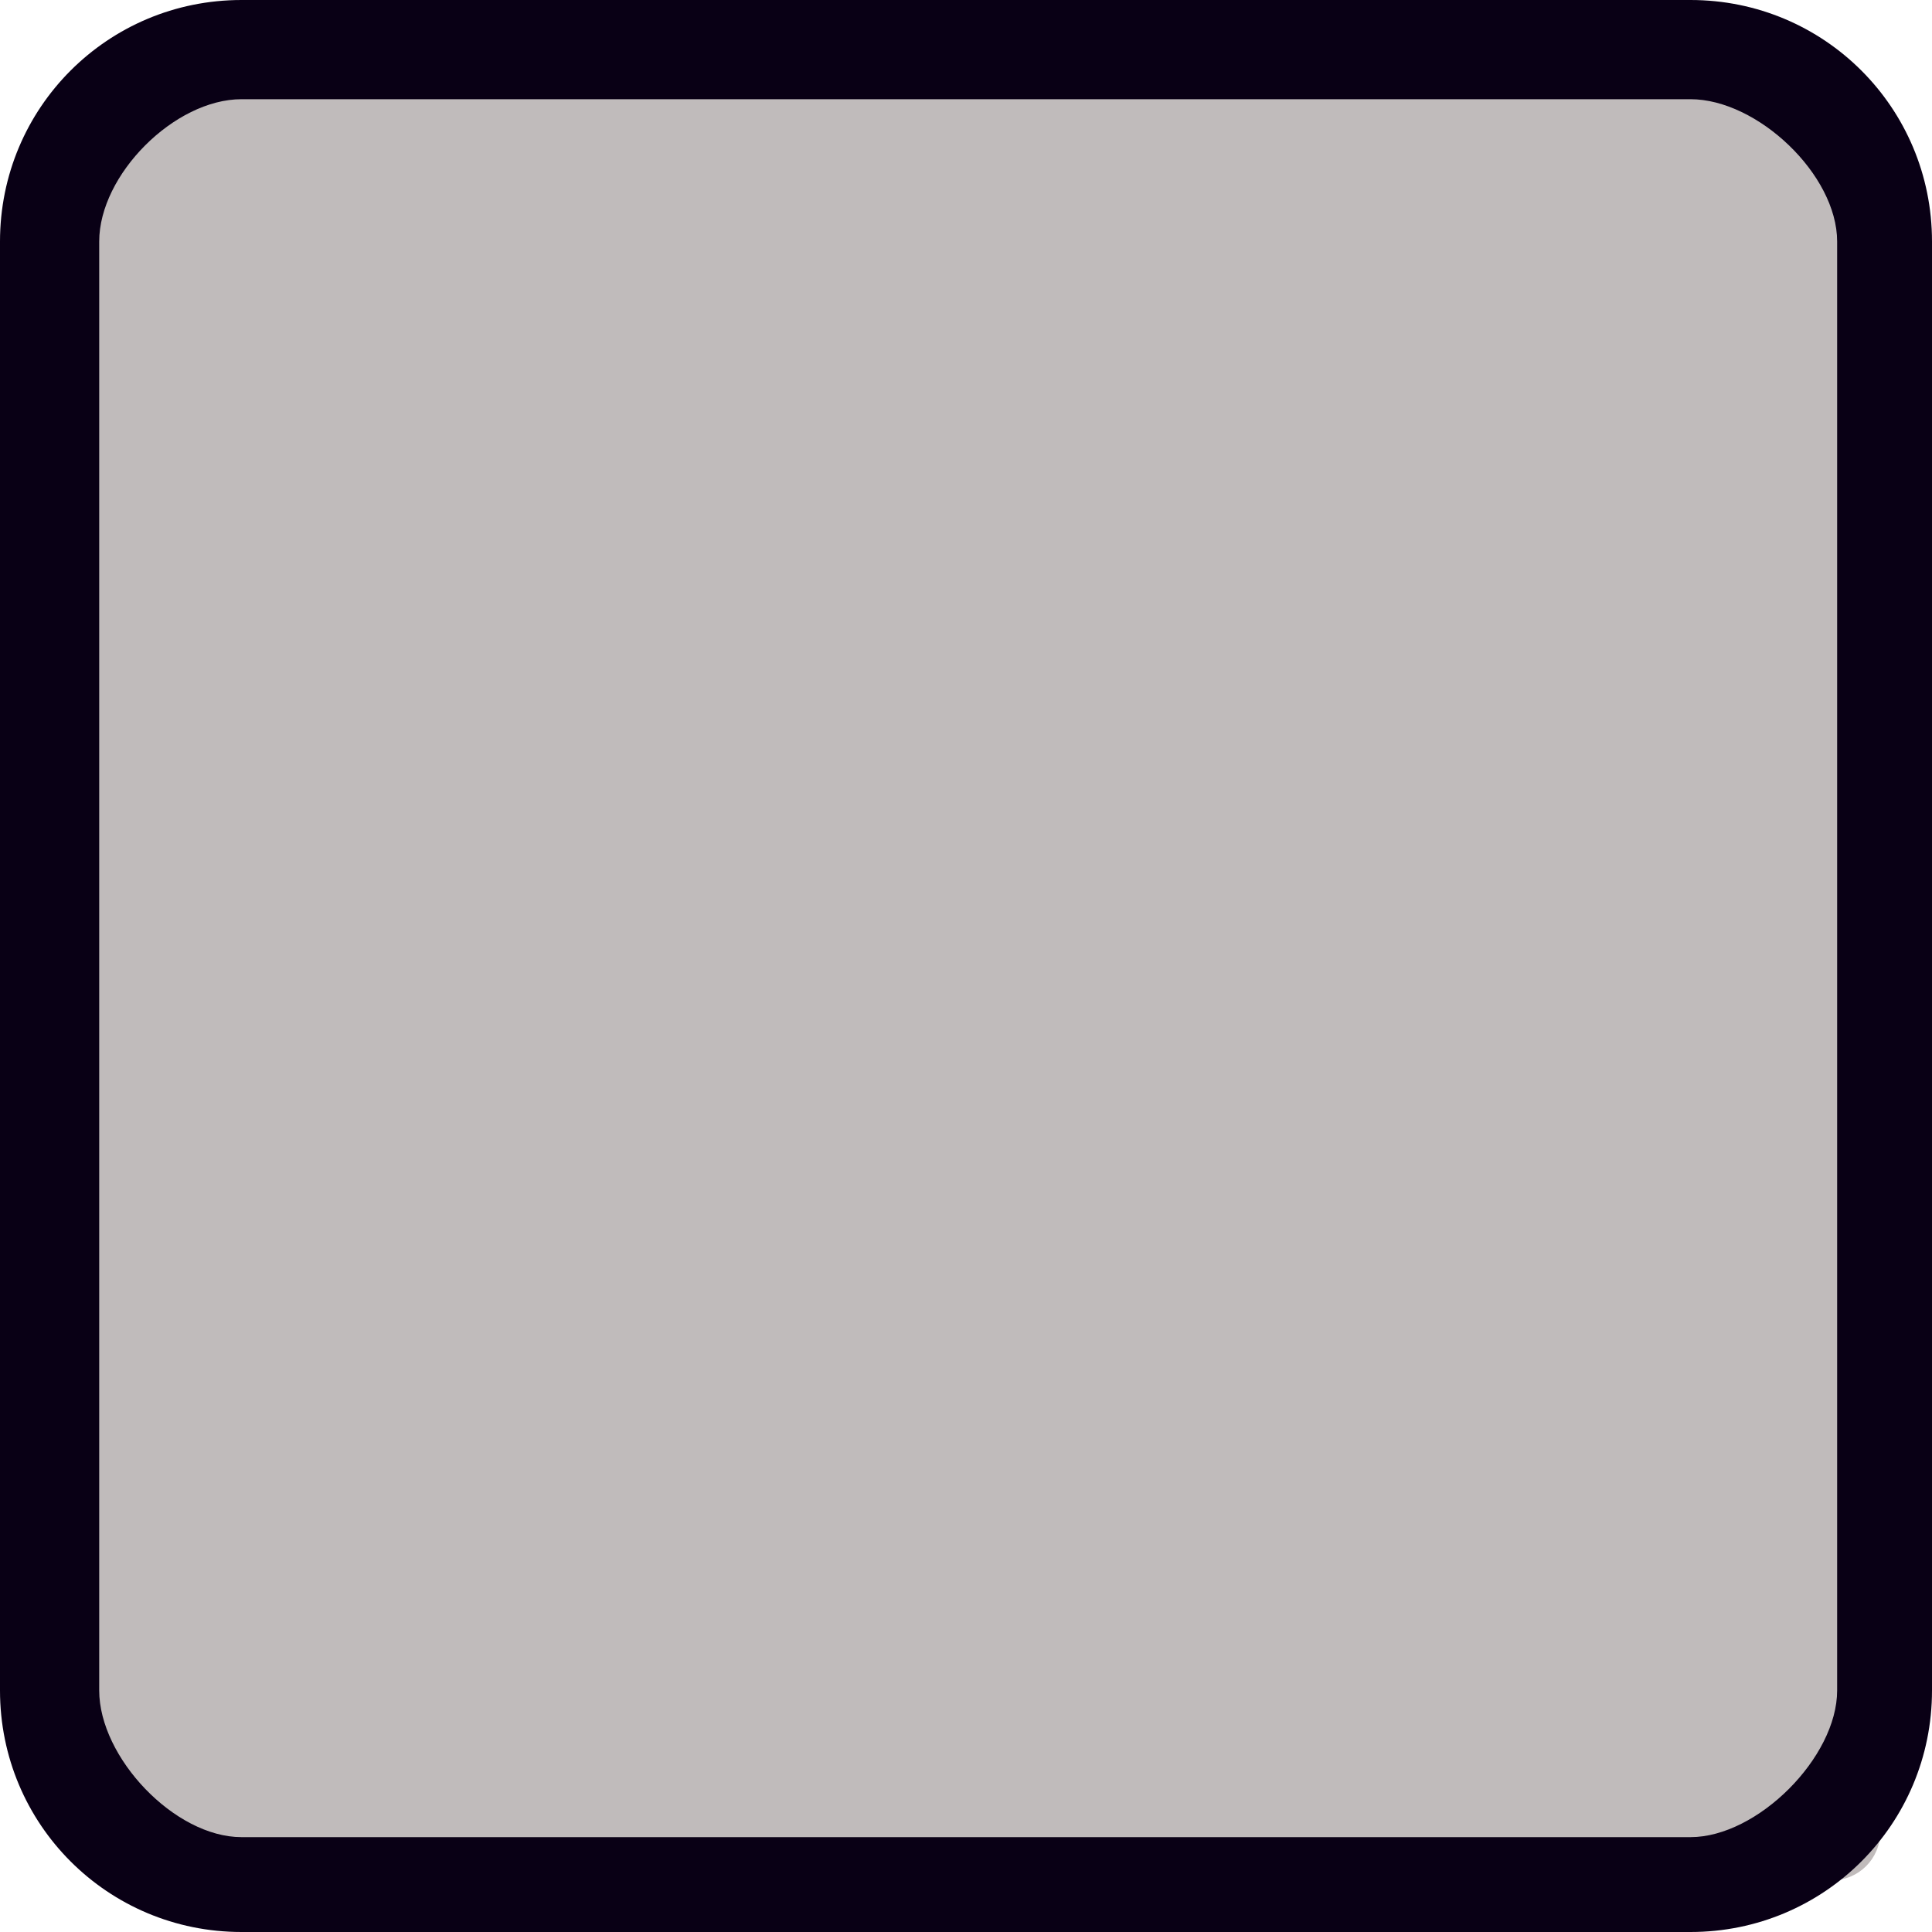
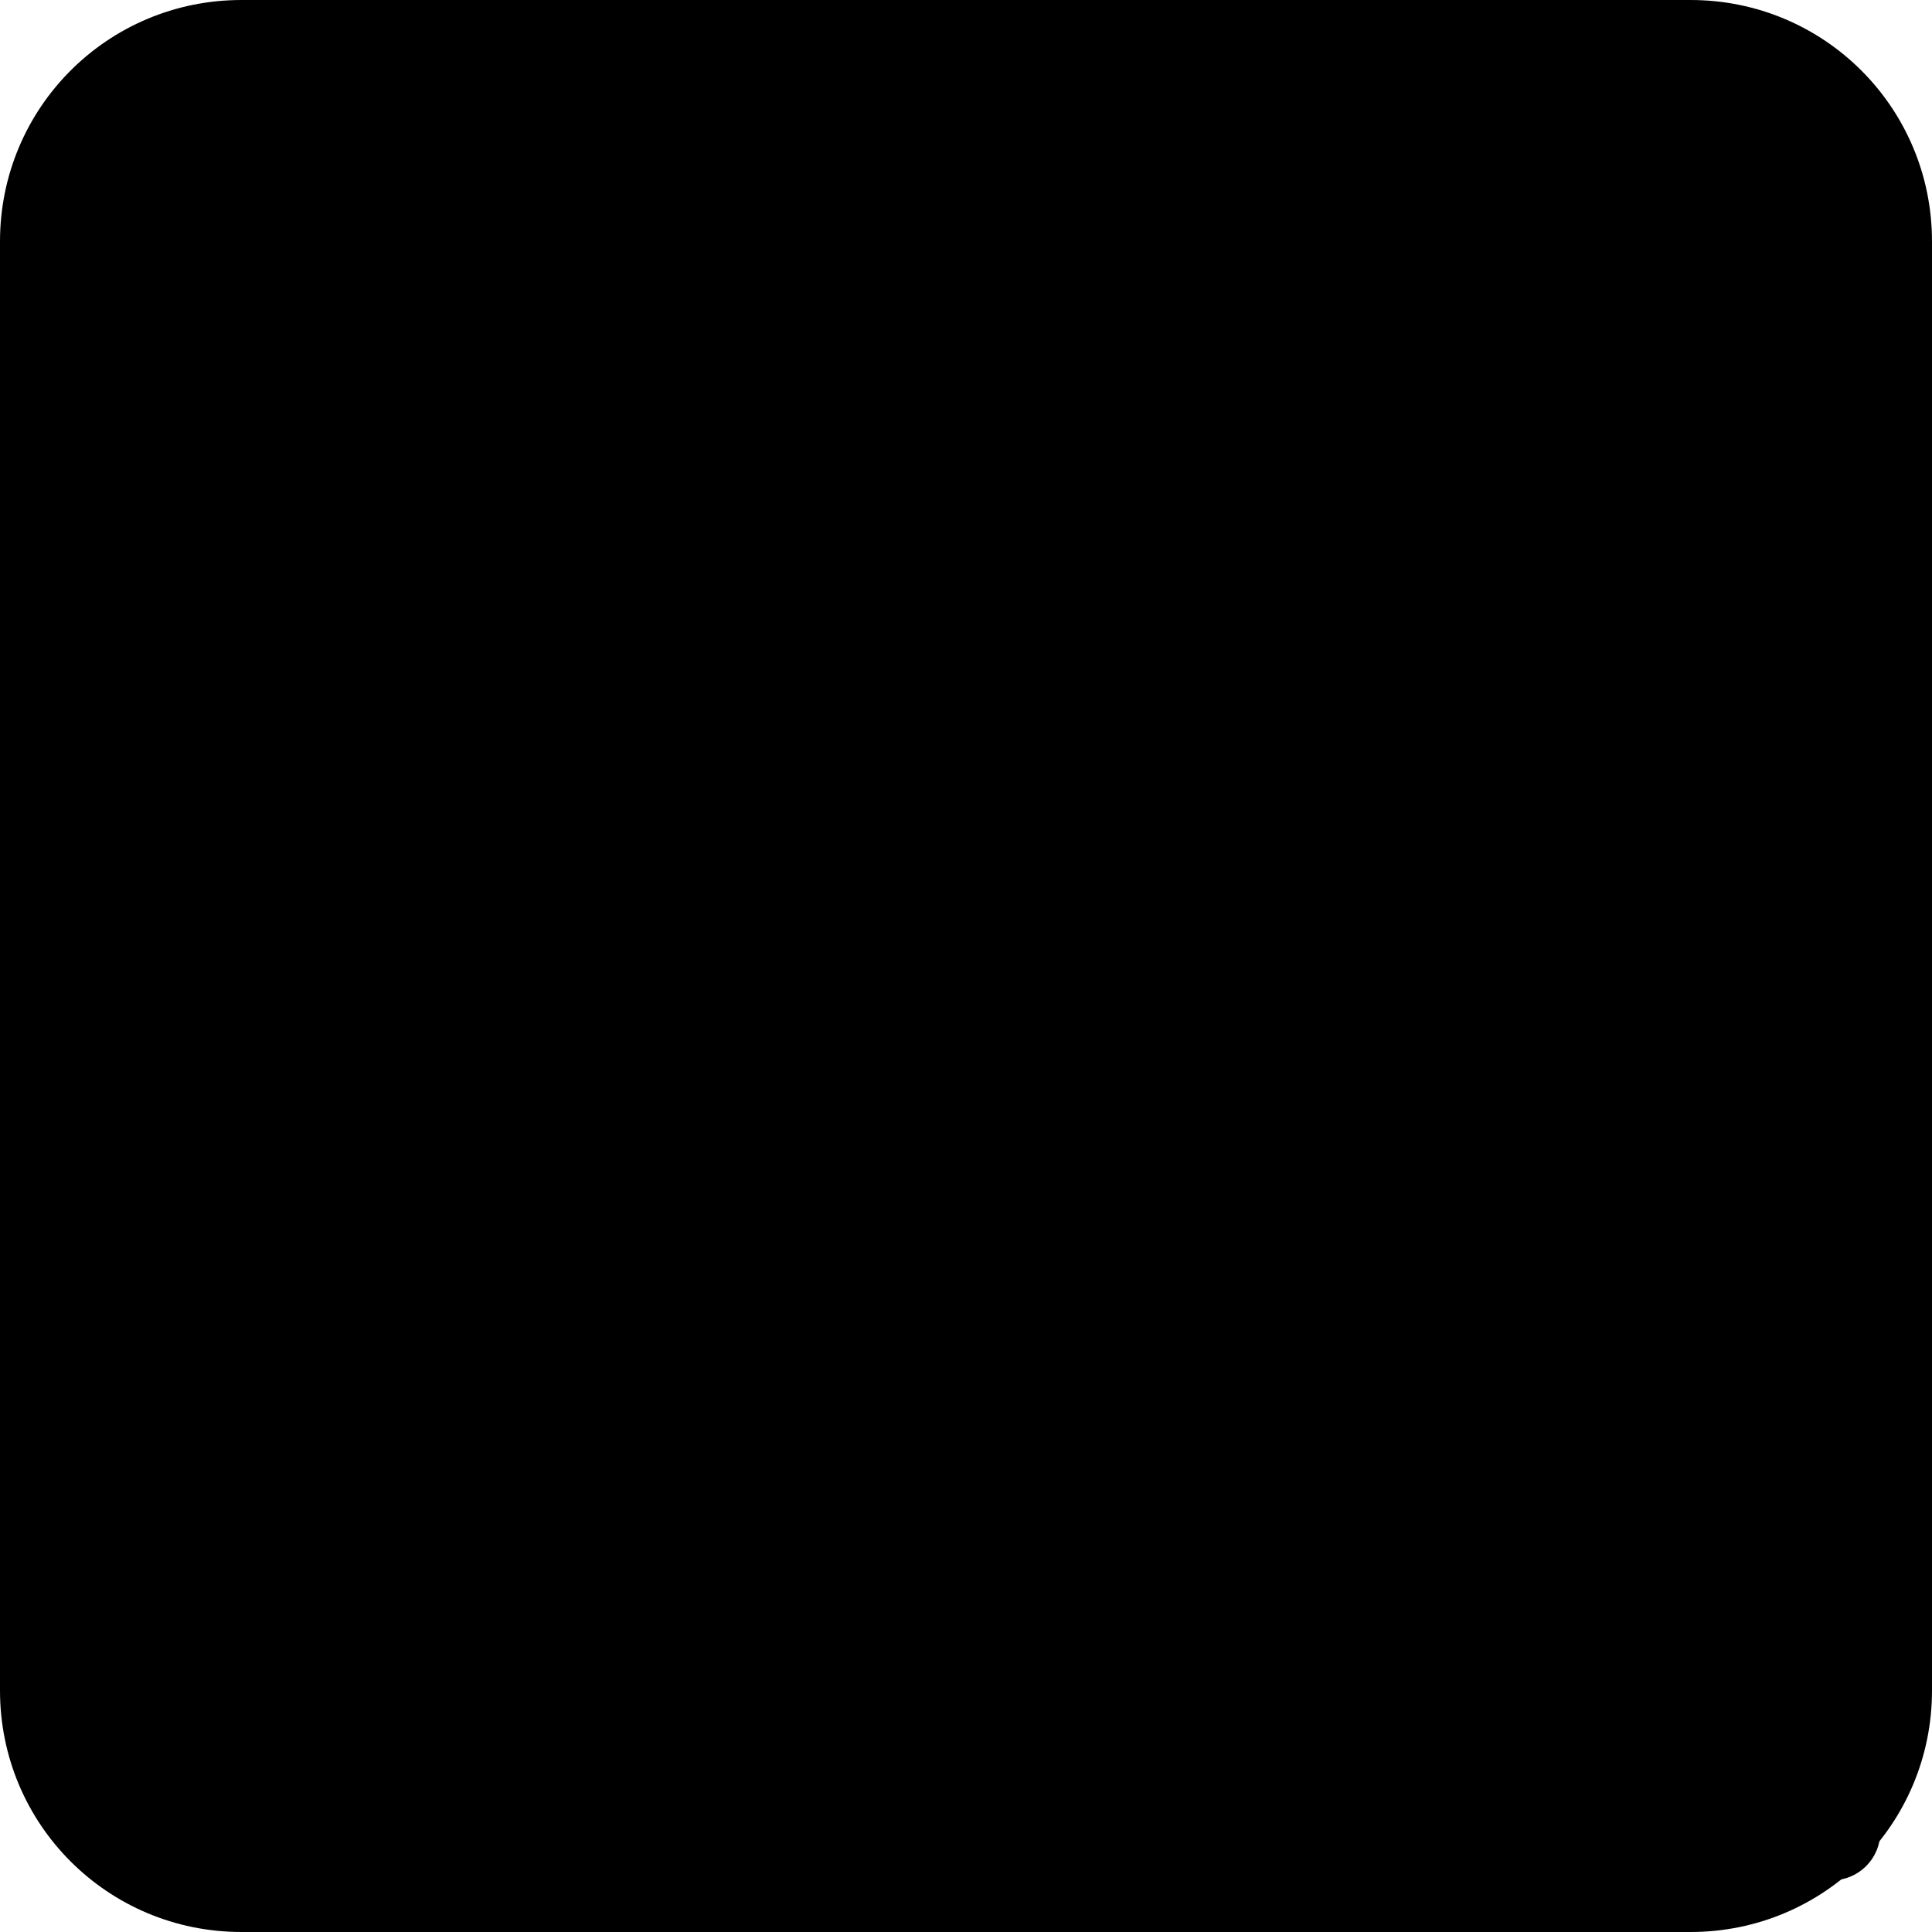
<svg xmlns="http://www.w3.org/2000/svg" viewBox="0 0 40 40">
  <g transform="translate(0 -1012.362)">
-     <rect width="37.5" x="1.429" y="1013.791" rx="1" height="37.5" style="fill:#c0bbbb" />
-     <path style="fill:#090015" d="m 5,1012.362 c -2.77,0 -5,2.23 -5,5 l 0,30 c 0,2.77 2.23,5 5,5 l 30,0 c 2.77,0 5,-2.23 5,-5 l 0,-30 c 0,-2.77 -2.23,-5 -5,-5 z m 0,2.054 30,0 c 1.385,0 3.036,1.561 3.036,2.946 l 0,30 c 0,1.385 -1.651,3.036 -3.036,3.036 l -30,0 c -1.385,0 -2.946,-1.651 -2.946,-3.036 l 0,-30 c 0,-1.385 1.561,-2.946 2.946,-2.946 z" />
+     <rect width="37.5" x="1.429" y="1013.791" rx="1" height="37.5" style="fill:#%TXT_BG%" />
+     <path style="fill:#%FG%" d="m 5,1012.362 c -2.77,0 -5,2.23 -5,5 l 0,30 c 0,2.77 2.23,5 5,5 l 30,0 c 2.77,0 5,-2.23 5,-5 l 0,-30 c 0,-2.77 -2.23,-5 -5,-5 z m 0,2.054 30,0 c 1.385,0 3.036,1.561 3.036,2.946 l 0,30 c 0,1.385 -1.651,3.036 -3.036,3.036 l -30,0 c -1.385,0 -2.946,-1.651 -2.946,-3.036 l 0,-30 c 0,-1.385 1.561,-2.946 2.946,-2.946 z" />
  </g>
</svg>
